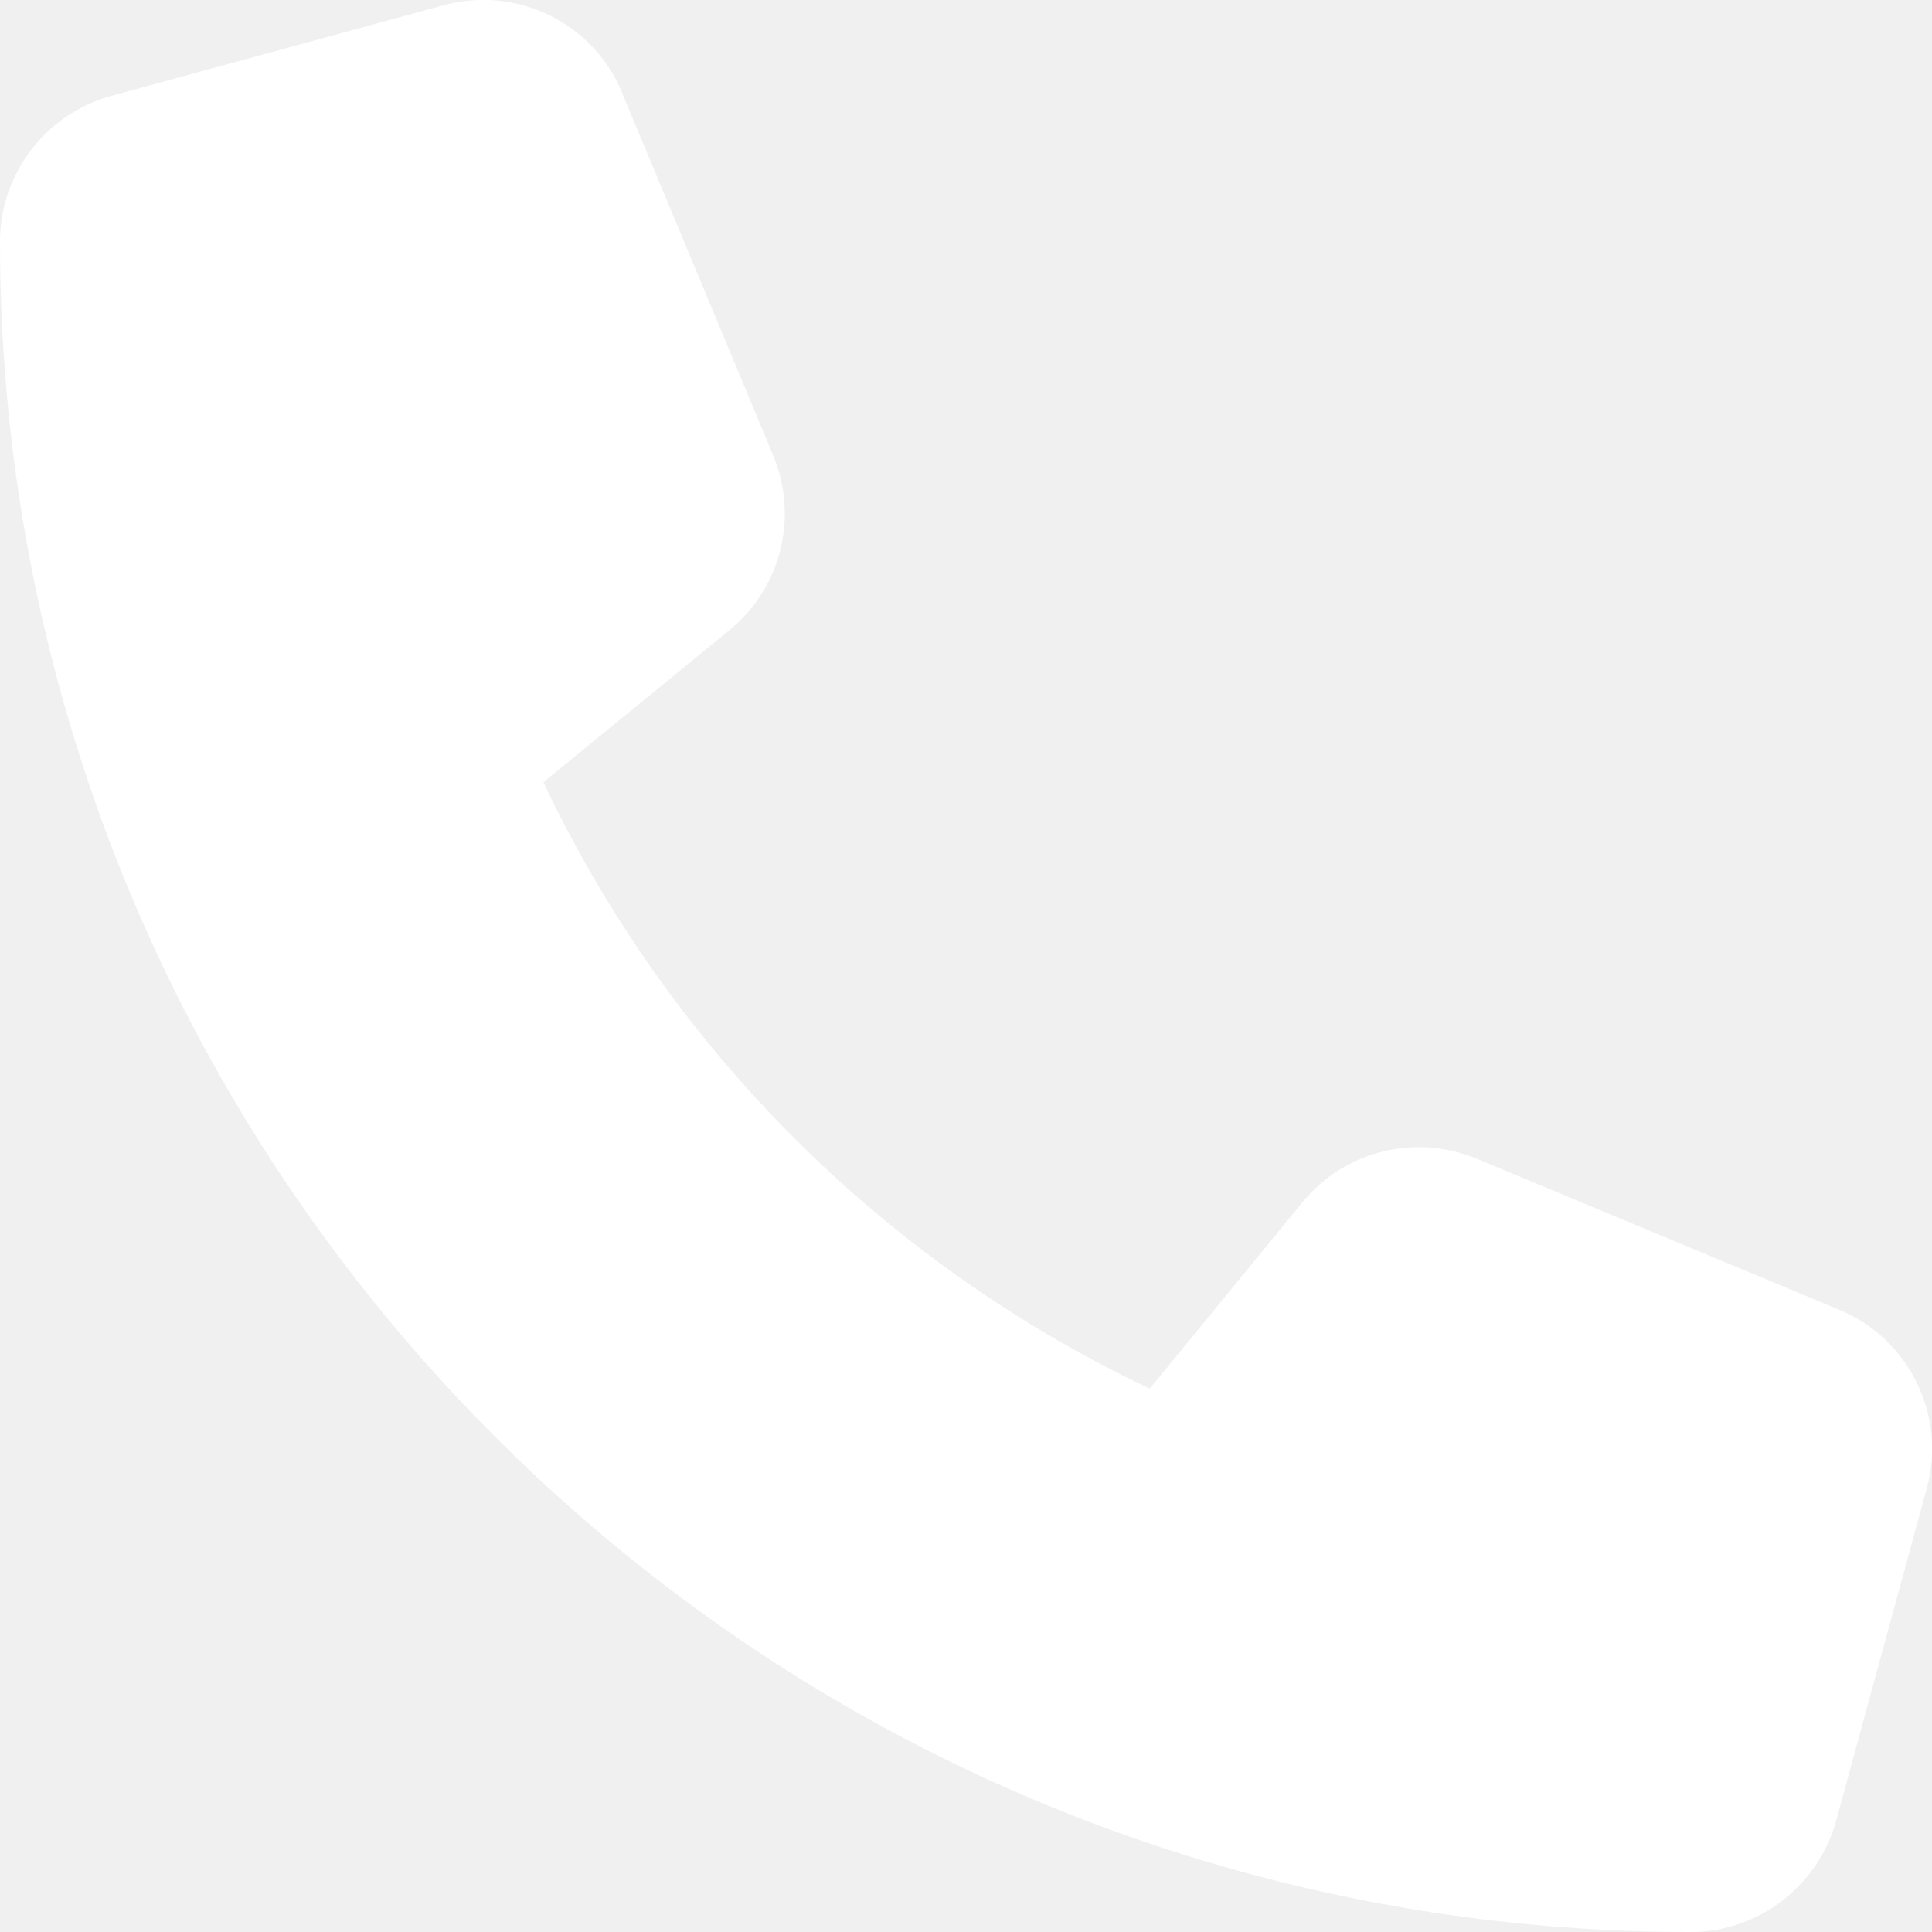
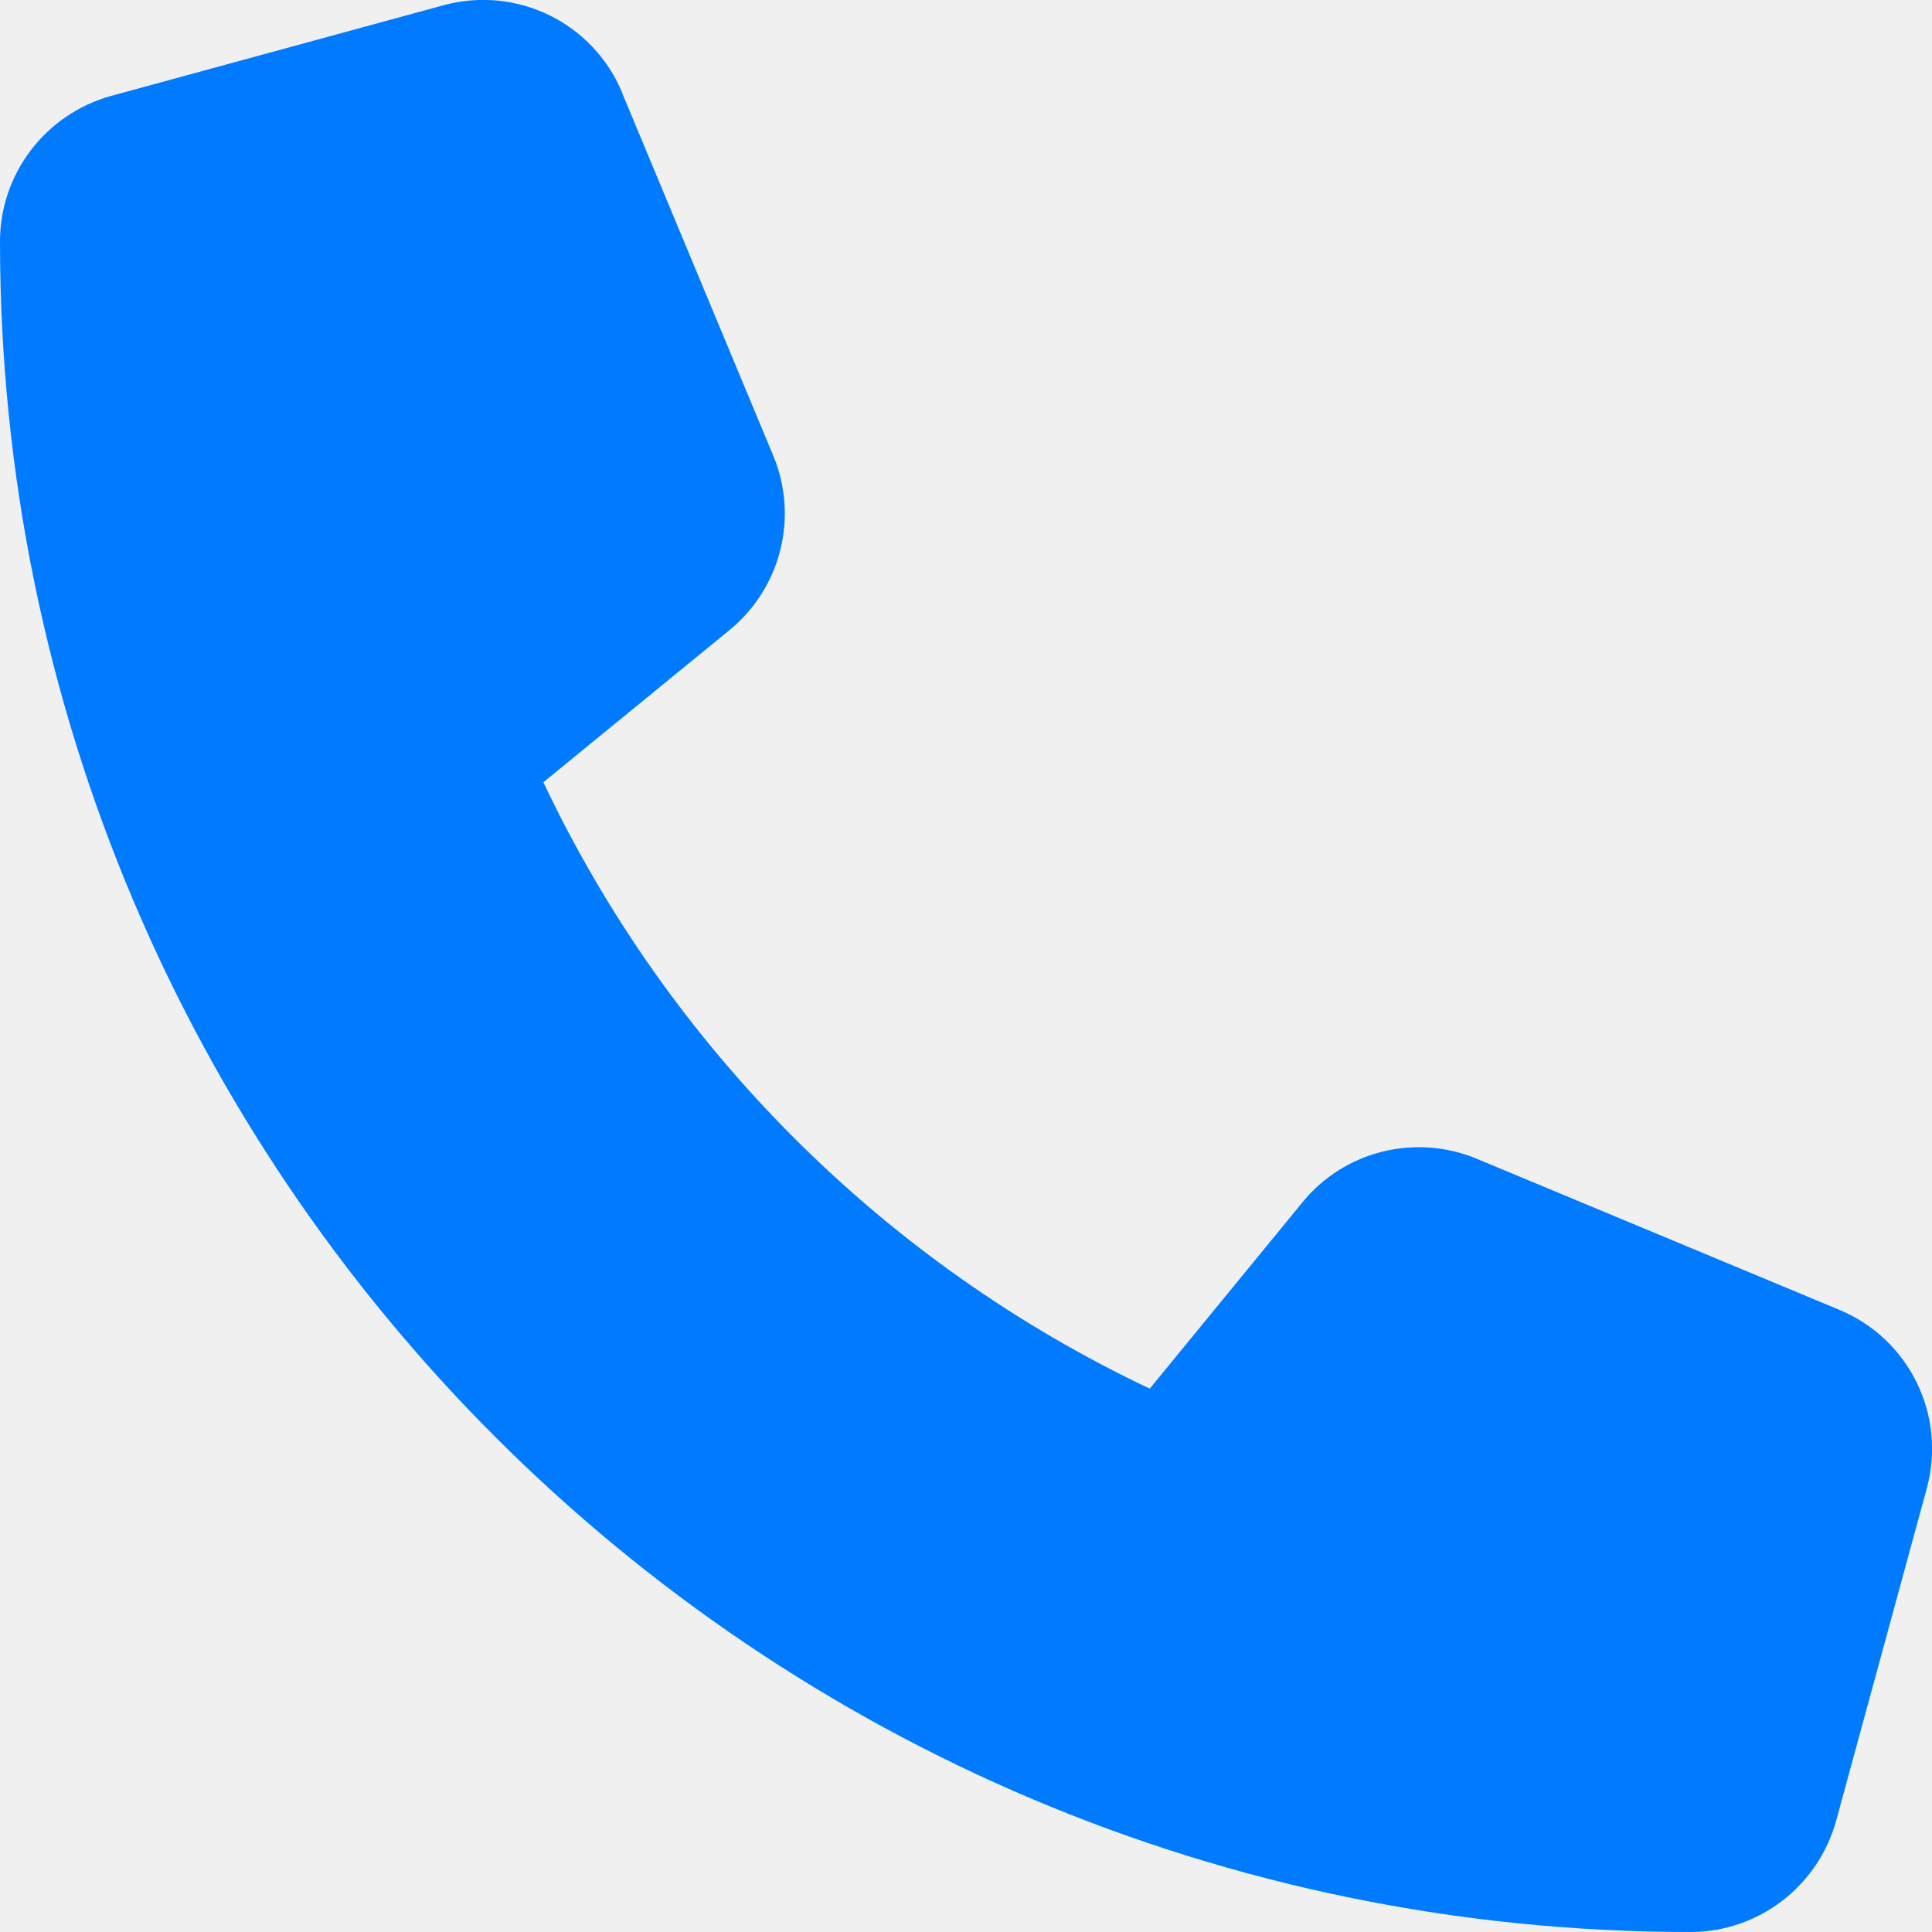
- <svg xmlns="http://www.w3.org/2000/svg" fill="white" viewBox="0 0 512 512">
+ <svg xmlns="http://www.w3.org/2000/svg" fill="#007bff" viewBox="0 0 512 512">
  <path d="M164.9 24.6c-7.7-18.6-28-28.5-47.4-23.2l-88 24C12.1 30.2 0 46 0 64C0 311.4 200.6 512 448 512c18 0 33.8-12.1 38.6-29.5l24-88c5.3-19.4-4.6-39.7-23.2-47.4l-96-40c-16.3-6.8-35.2-2.1-46.3 11.6L304.7 368C234.3 334.7 177.3 277.7 144 207.3L193.3 167c13.7-11.2 18.4-30 11.6-46.3l-40-96z" />
</svg>
